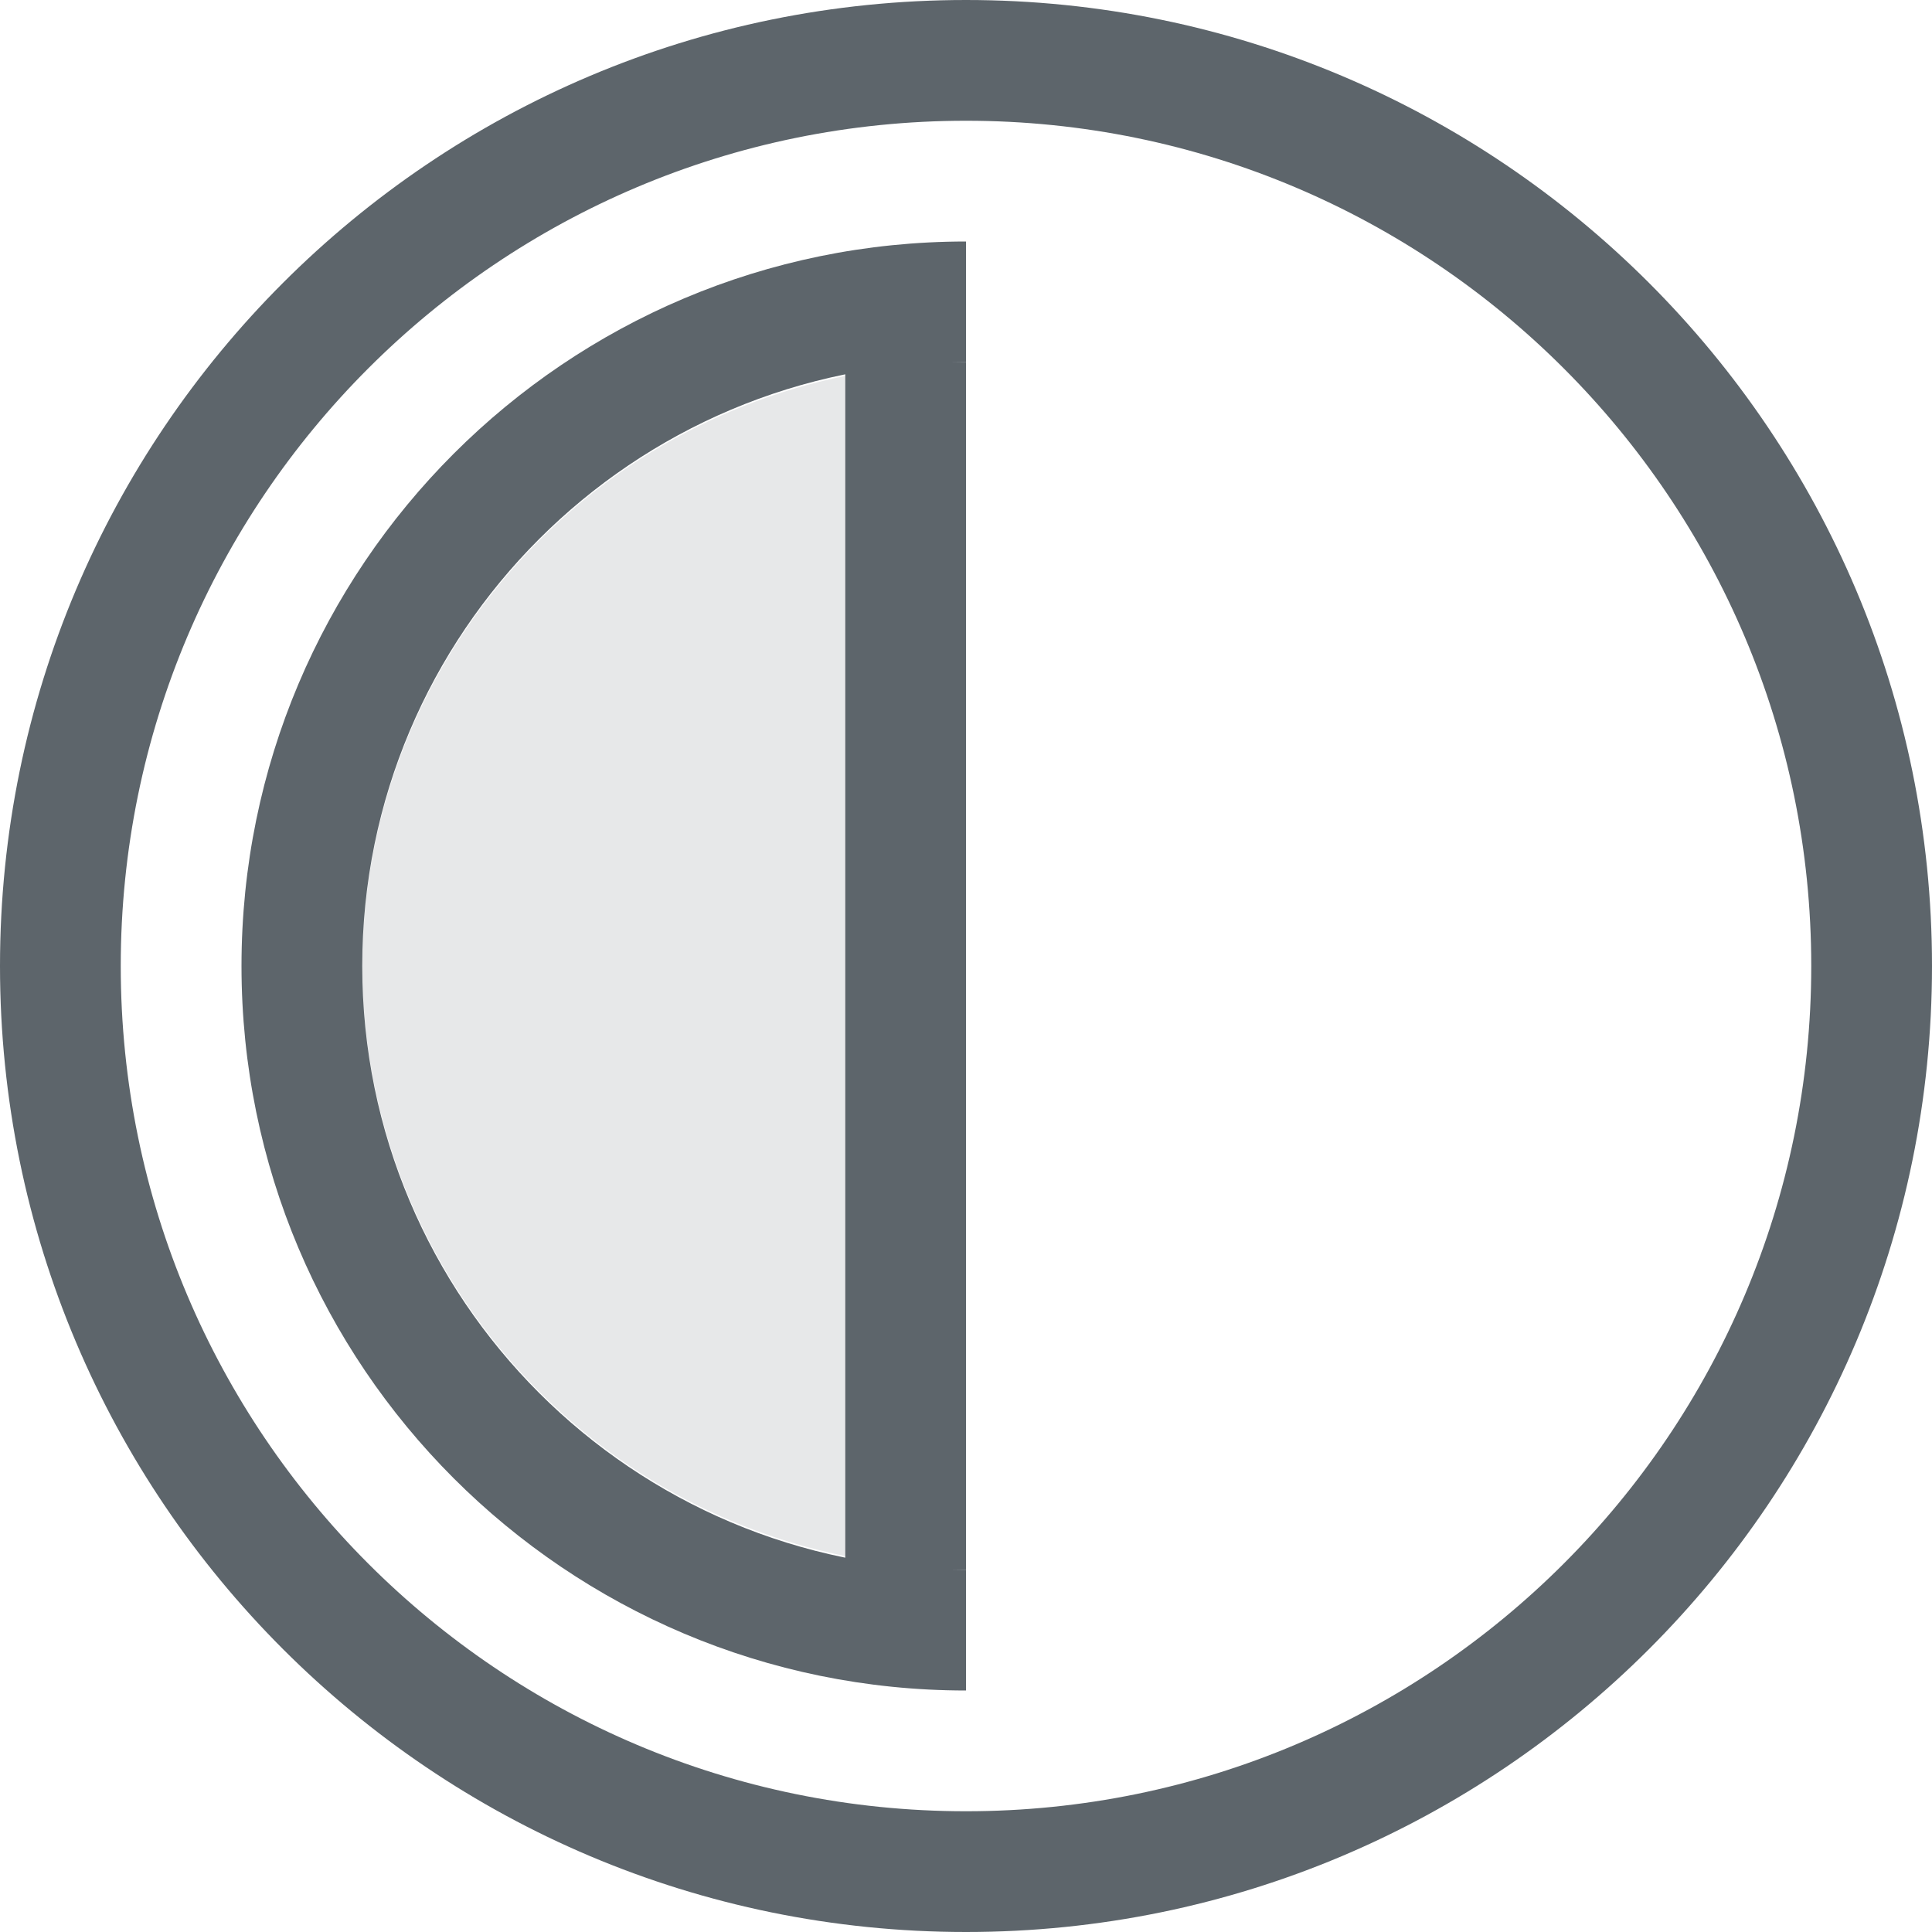
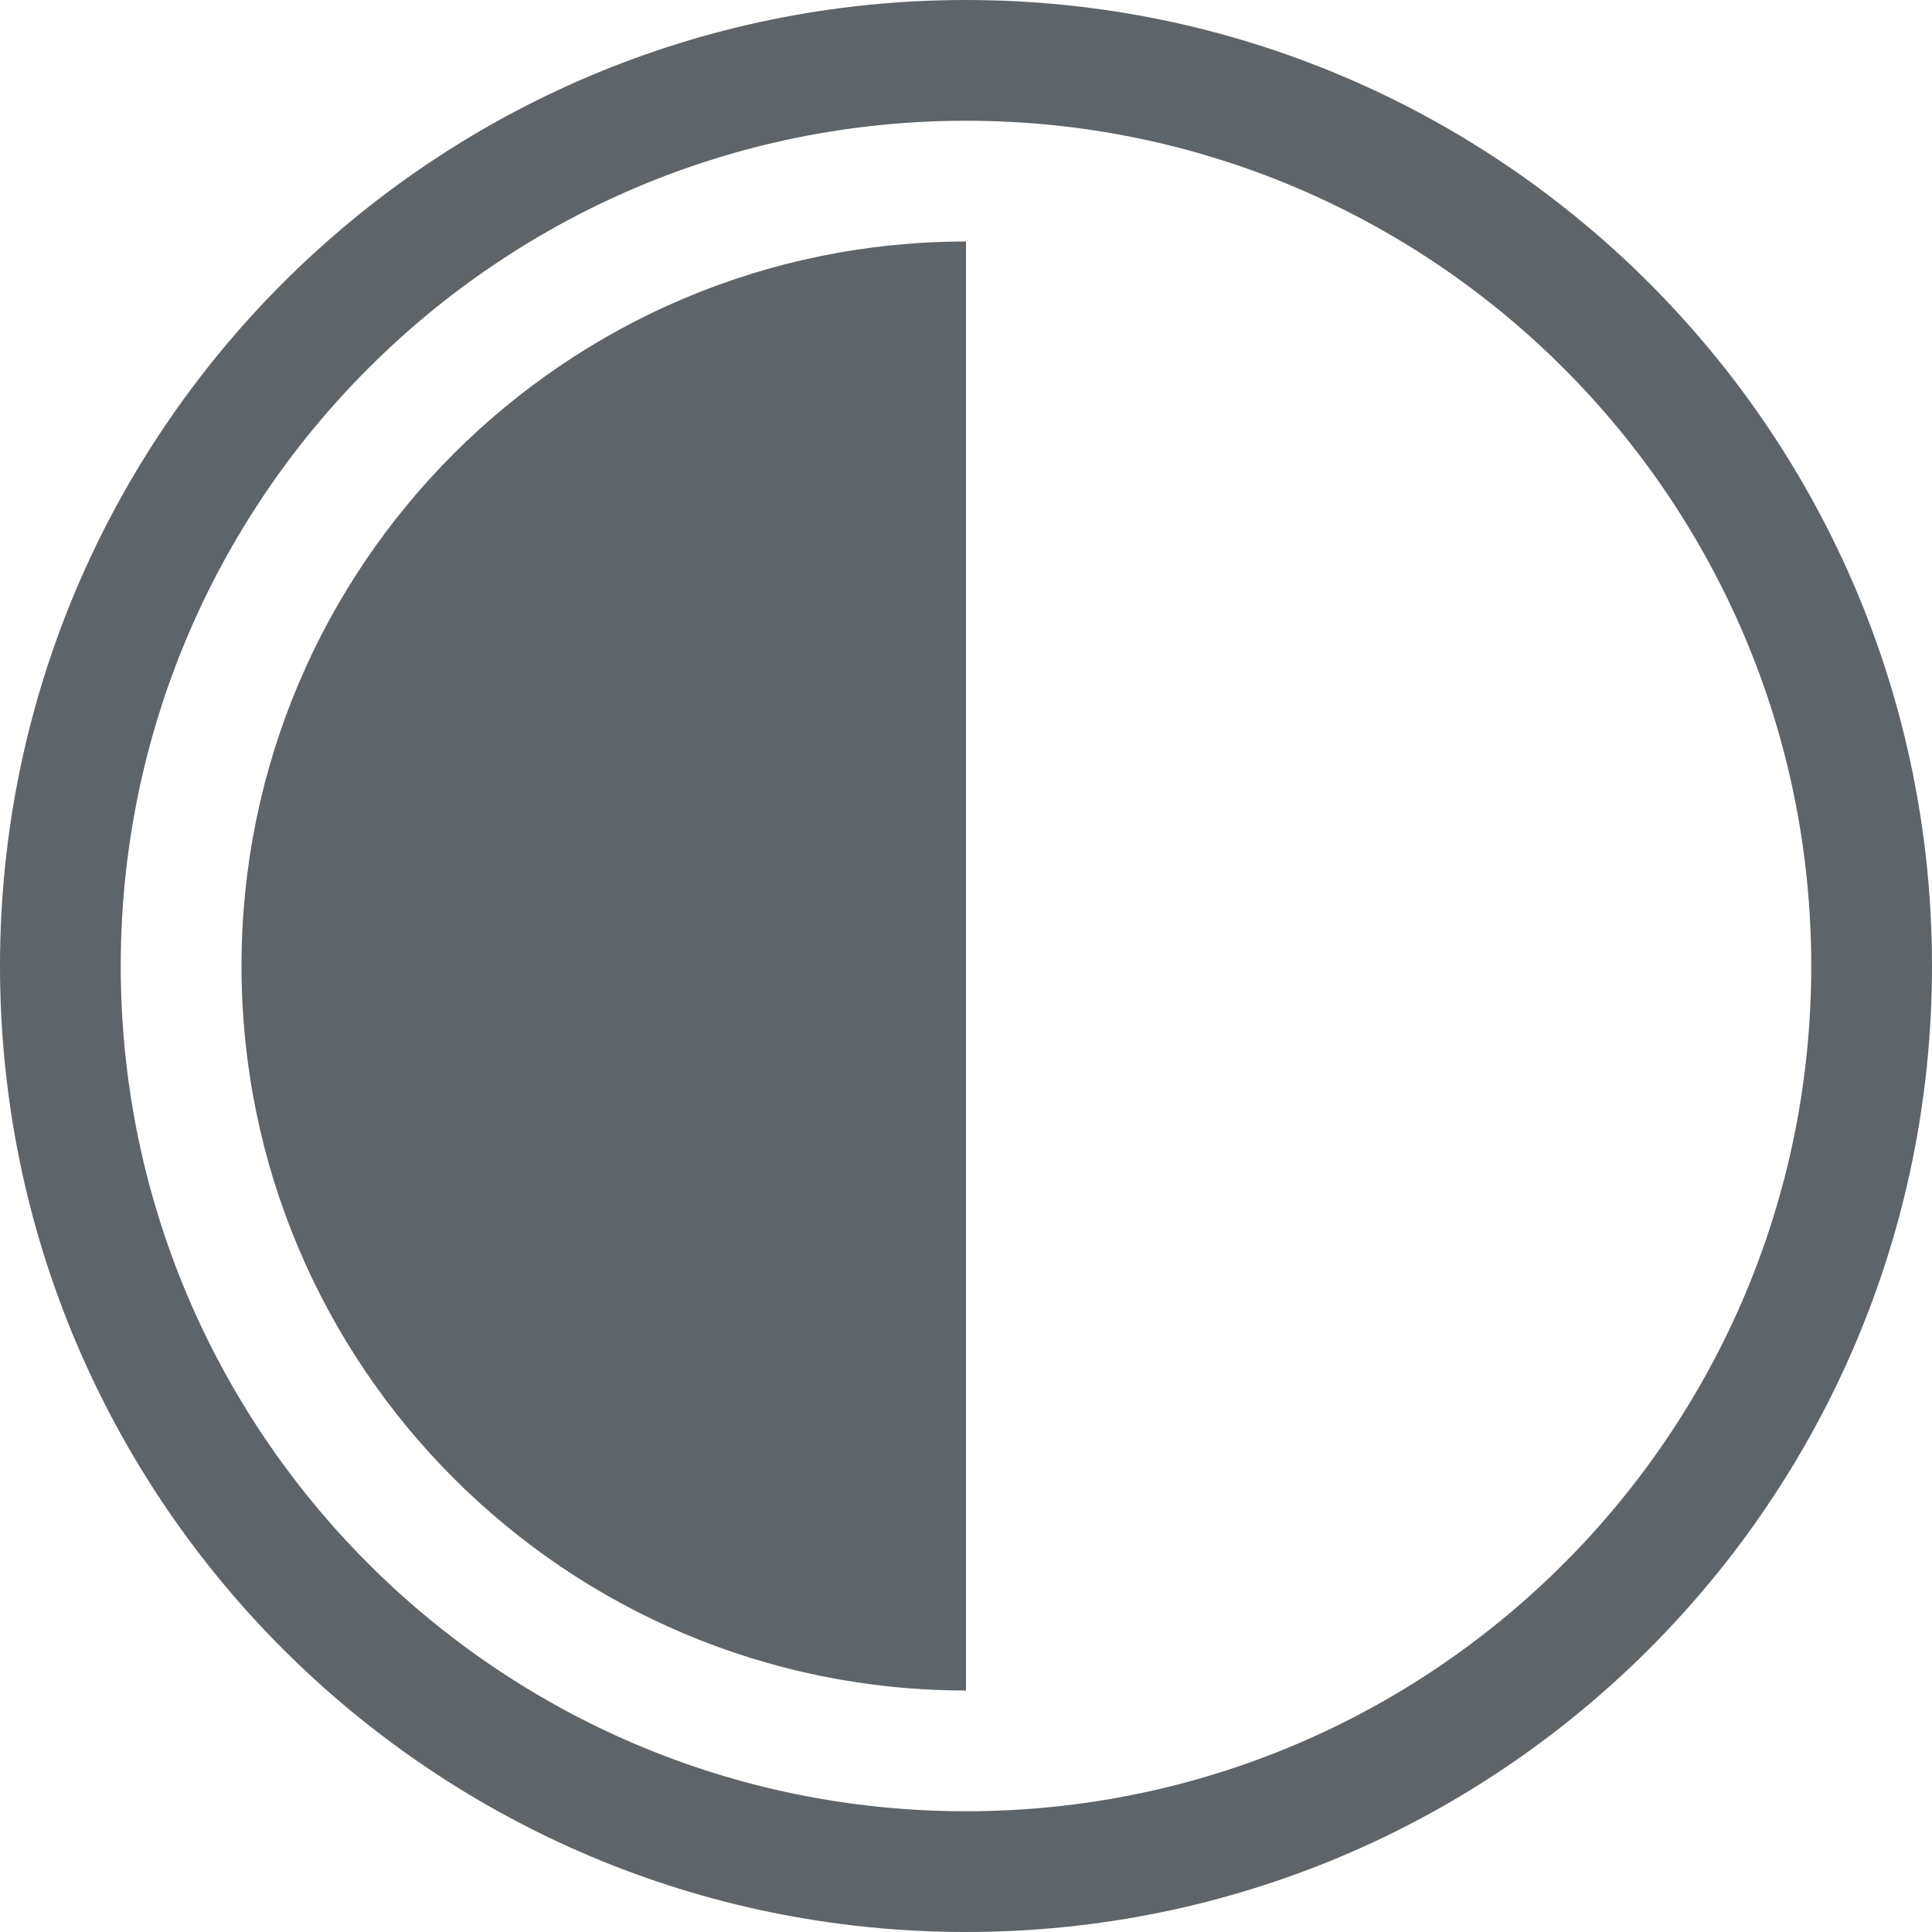
<svg xmlns="http://www.w3.org/2000/svg" width="16px" height="16px" version="1.1" viewBox="0 0 16 16">
  <path d="m8 0a8 8 0 0 0-8 8 8 8 0 0 0 8 8 8 8 0 0 0 8-8 8 8 0 0 0-8-8zm0 1a7 7 0 0 1 7 7 7 7 0 0 1-7 7 7 7 0 0 1-7-7 7 7 0 0 1 7-7z" fill="#5d656b" fill-rule="evenodd" stop-color="#000000" />
-   <path d="m8 2a6 6 0 0 0-6 6 6 6 0 0 0 6 6v-1a5 5 0 0 1-5-5 5 5 0 0 1 5-5v-1z" fill="#5d656b" fill-rule="evenodd" stop-color="#000000" stroke-width=".857" />
-   <path d="m7 3.113a5 5 0 0 0-4 4.887 5 5 0 0 0 4 4.887v-9.773z" fill="#5d656b" fill-rule="evenodd" opacity=".15" stop-color="#000000" stroke-width=".714" />
-   <rect x="7" y="3" width="1" height="10" fill="#5d656b" fill-rule="evenodd" stop-color="#000000" />
+   <path d="m8 2a6 6 0 0 0-6 6 6 6 0 0 0 6 6v-12z" fill="#5d656b" stroke-linecap="round" stroke-linejoin="round" stroke-width="2" />
</svg>
